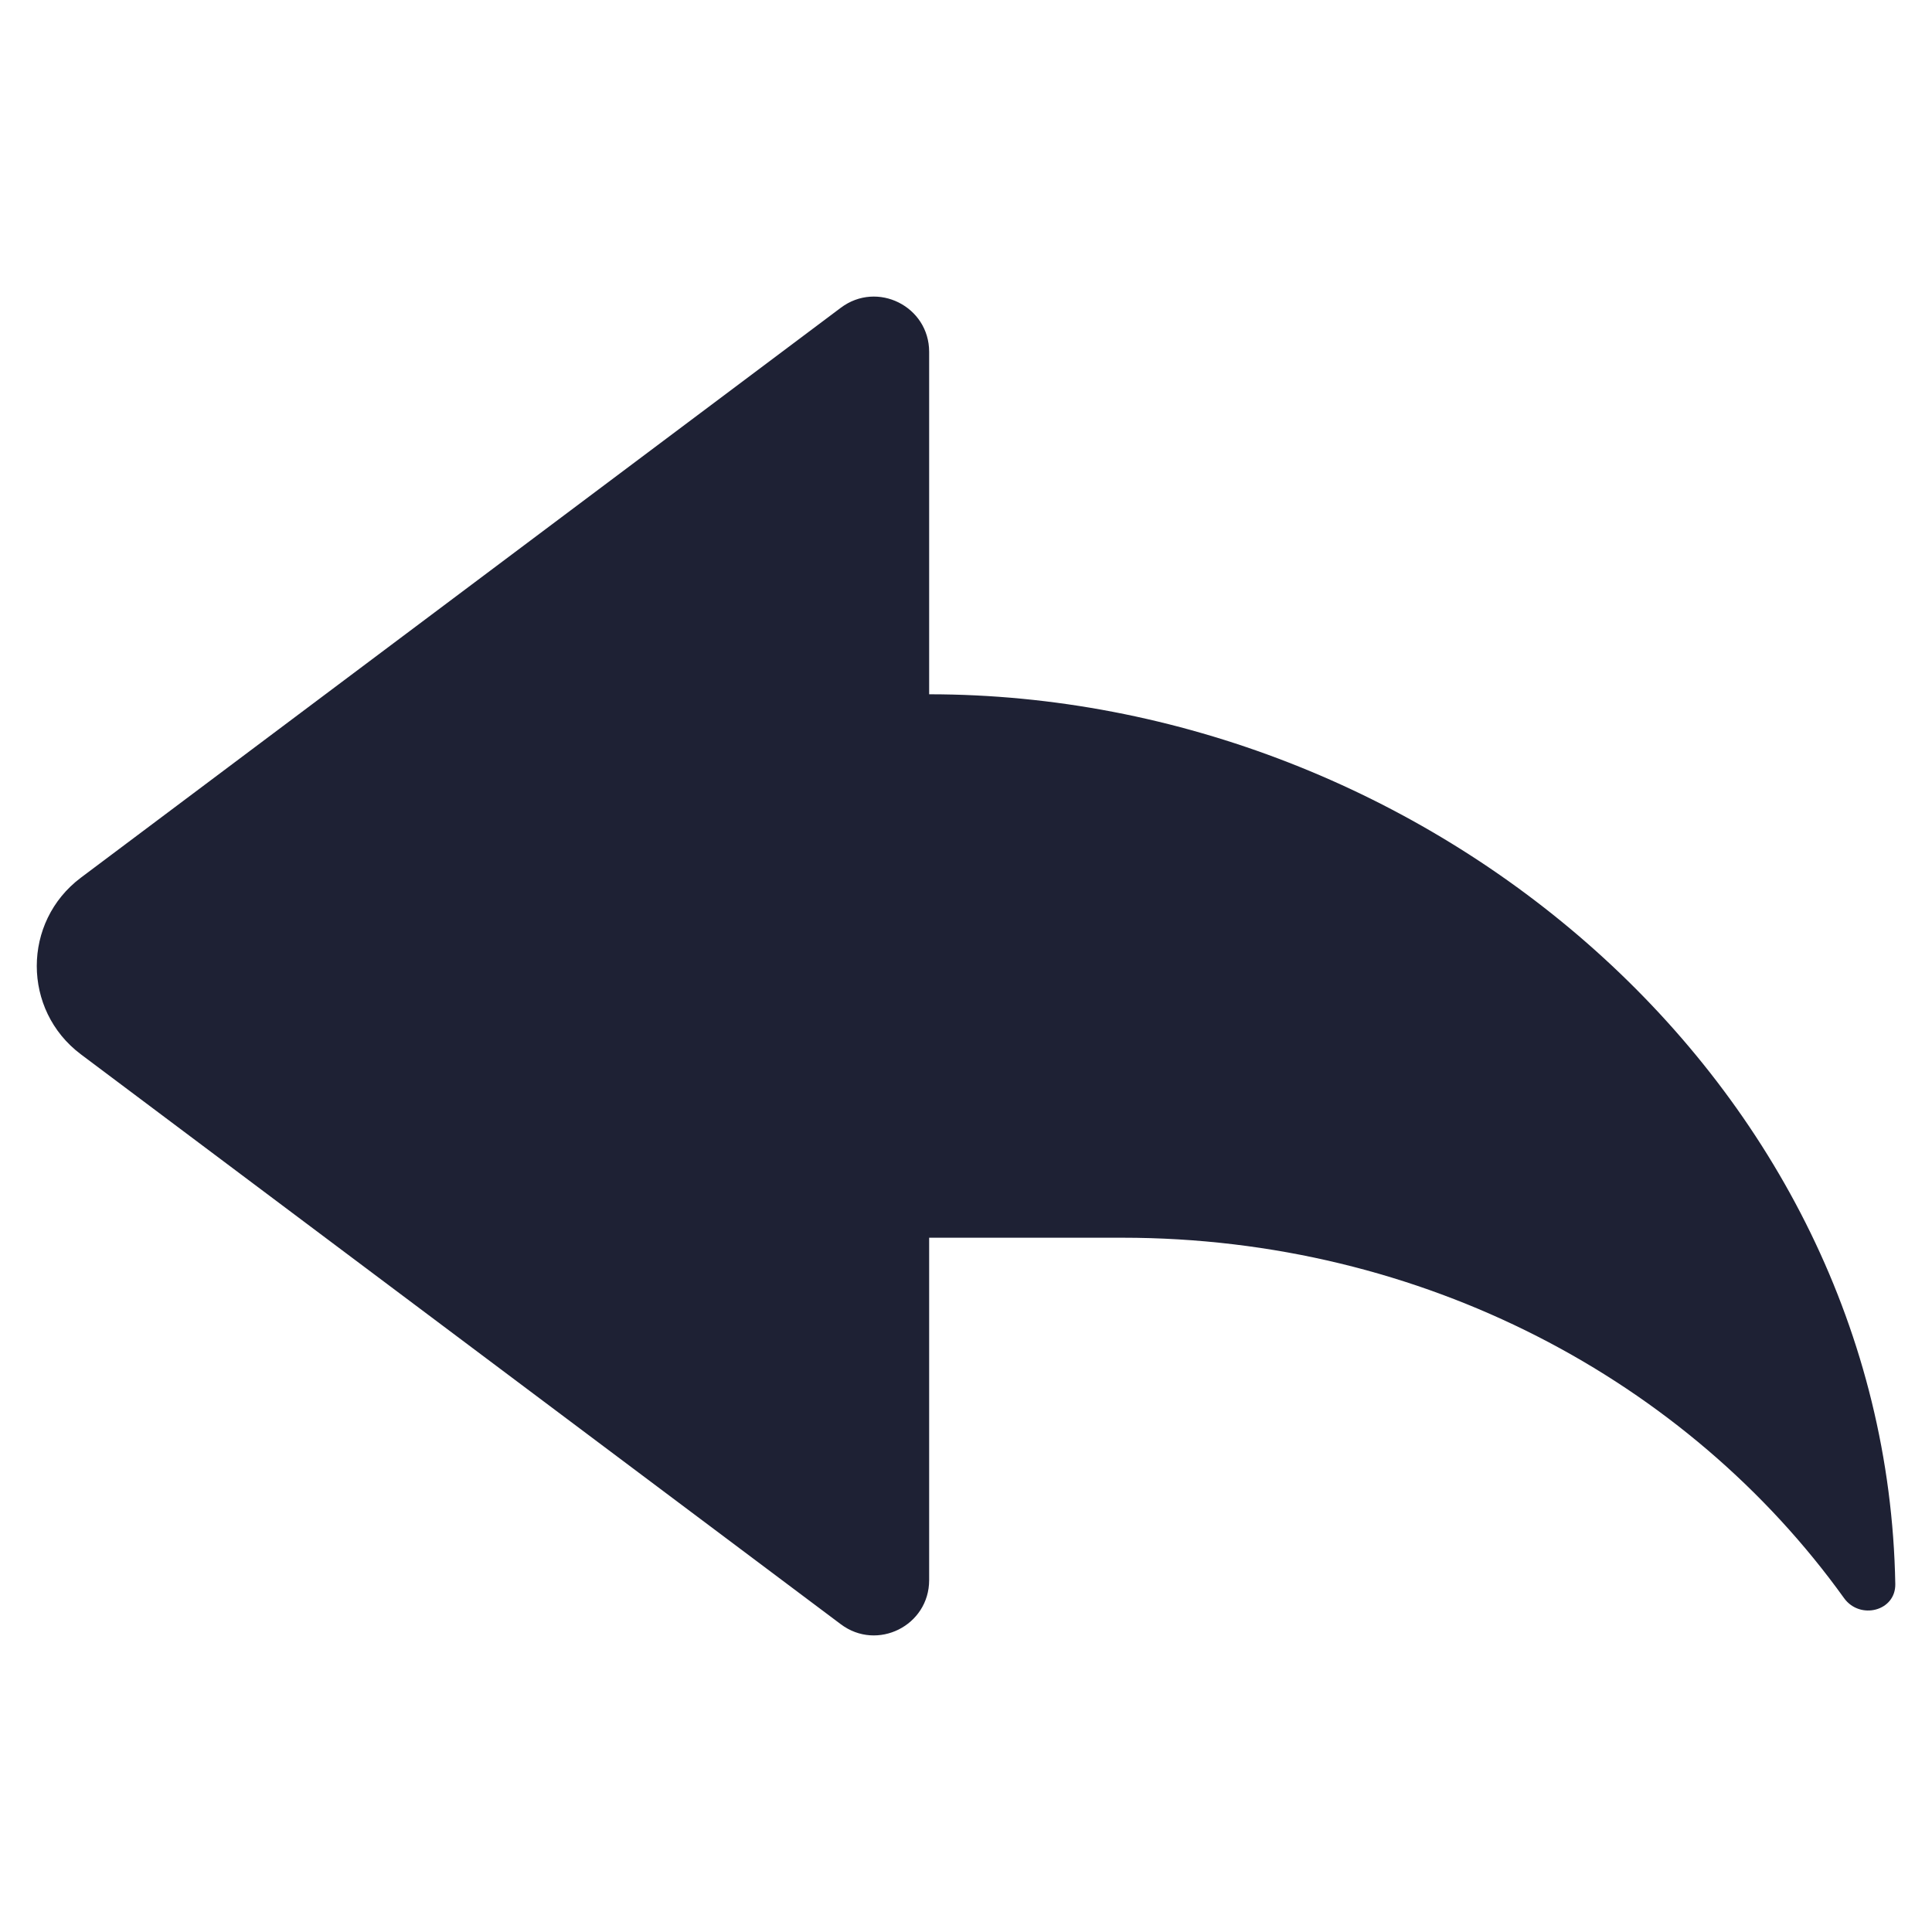
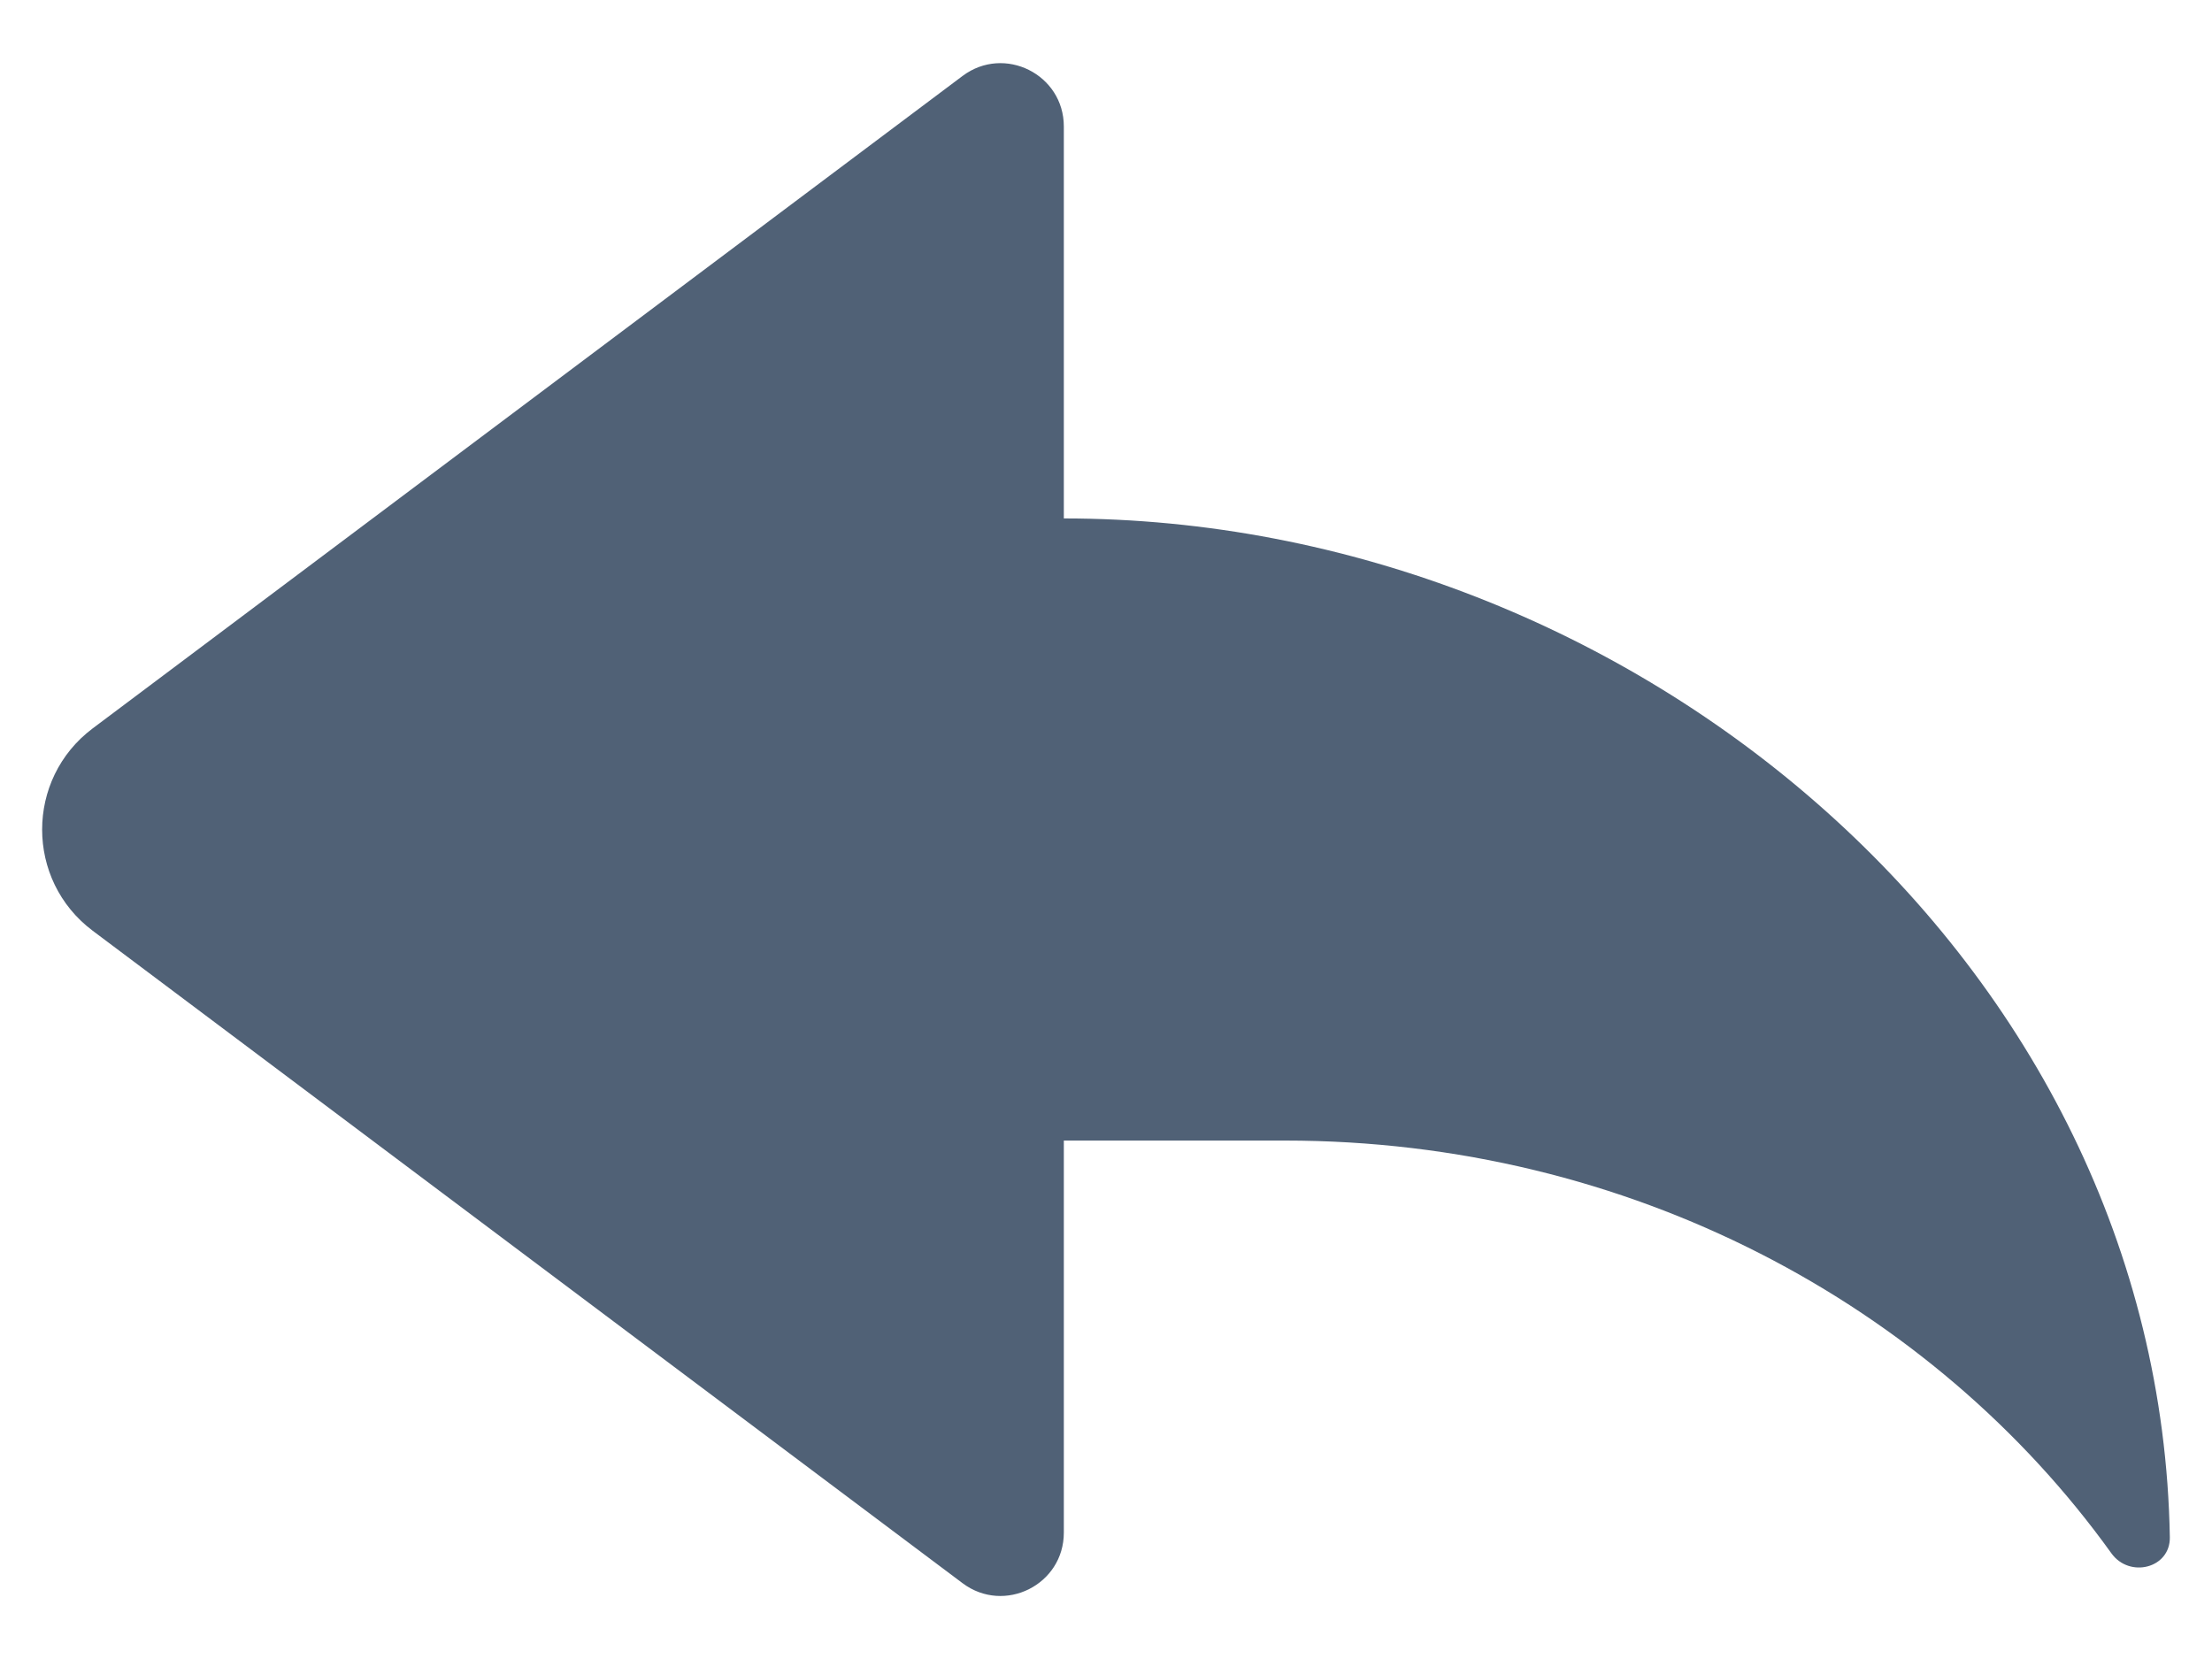
- <svg xmlns="http://www.w3.org/2000/svg" width="14" height="14" viewBox="0 0 14 14" fill="none">
-   <path d="M6.733 11.45C6.733 11.78 6.357 11.968 6.093 11.77L0.586 7.64C0.16 7.32 0.16 6.68 0.586 6.36L6.093 2.23C6.357 2.032 6.733 2.22 6.733 2.55V5.031C10.339 5.031 13.67 7.835 13.734 11.479C13.737 11.675 13.478 11.74 13.363 11.581C12.231 10.005 10.312 8.969 8.133 8.969H6.733V11.45Z" fill="#1E2134" />
+ <svg xmlns="http://www.w3.org/2000/svg" width="16" height="12" viewBox="0 0 16 12" fill="none">
+   <path d="M7.695 11.086C7.695 11.463 7.265 11.678 6.963 11.452L0.67 6.732C0.183 6.366 0.183 5.635 0.67 5.269L6.963 0.549C7.265 0.323 7.695 0.538 7.695 0.915V3.75C11.816 3.75 15.623 6.955 15.695 11.119C15.699 11.344 15.403 11.418 15.272 11.235C13.979 9.435 11.784 8.25 9.295 8.25H7.695V11.086Z" fill="#506176" />
</svg>
